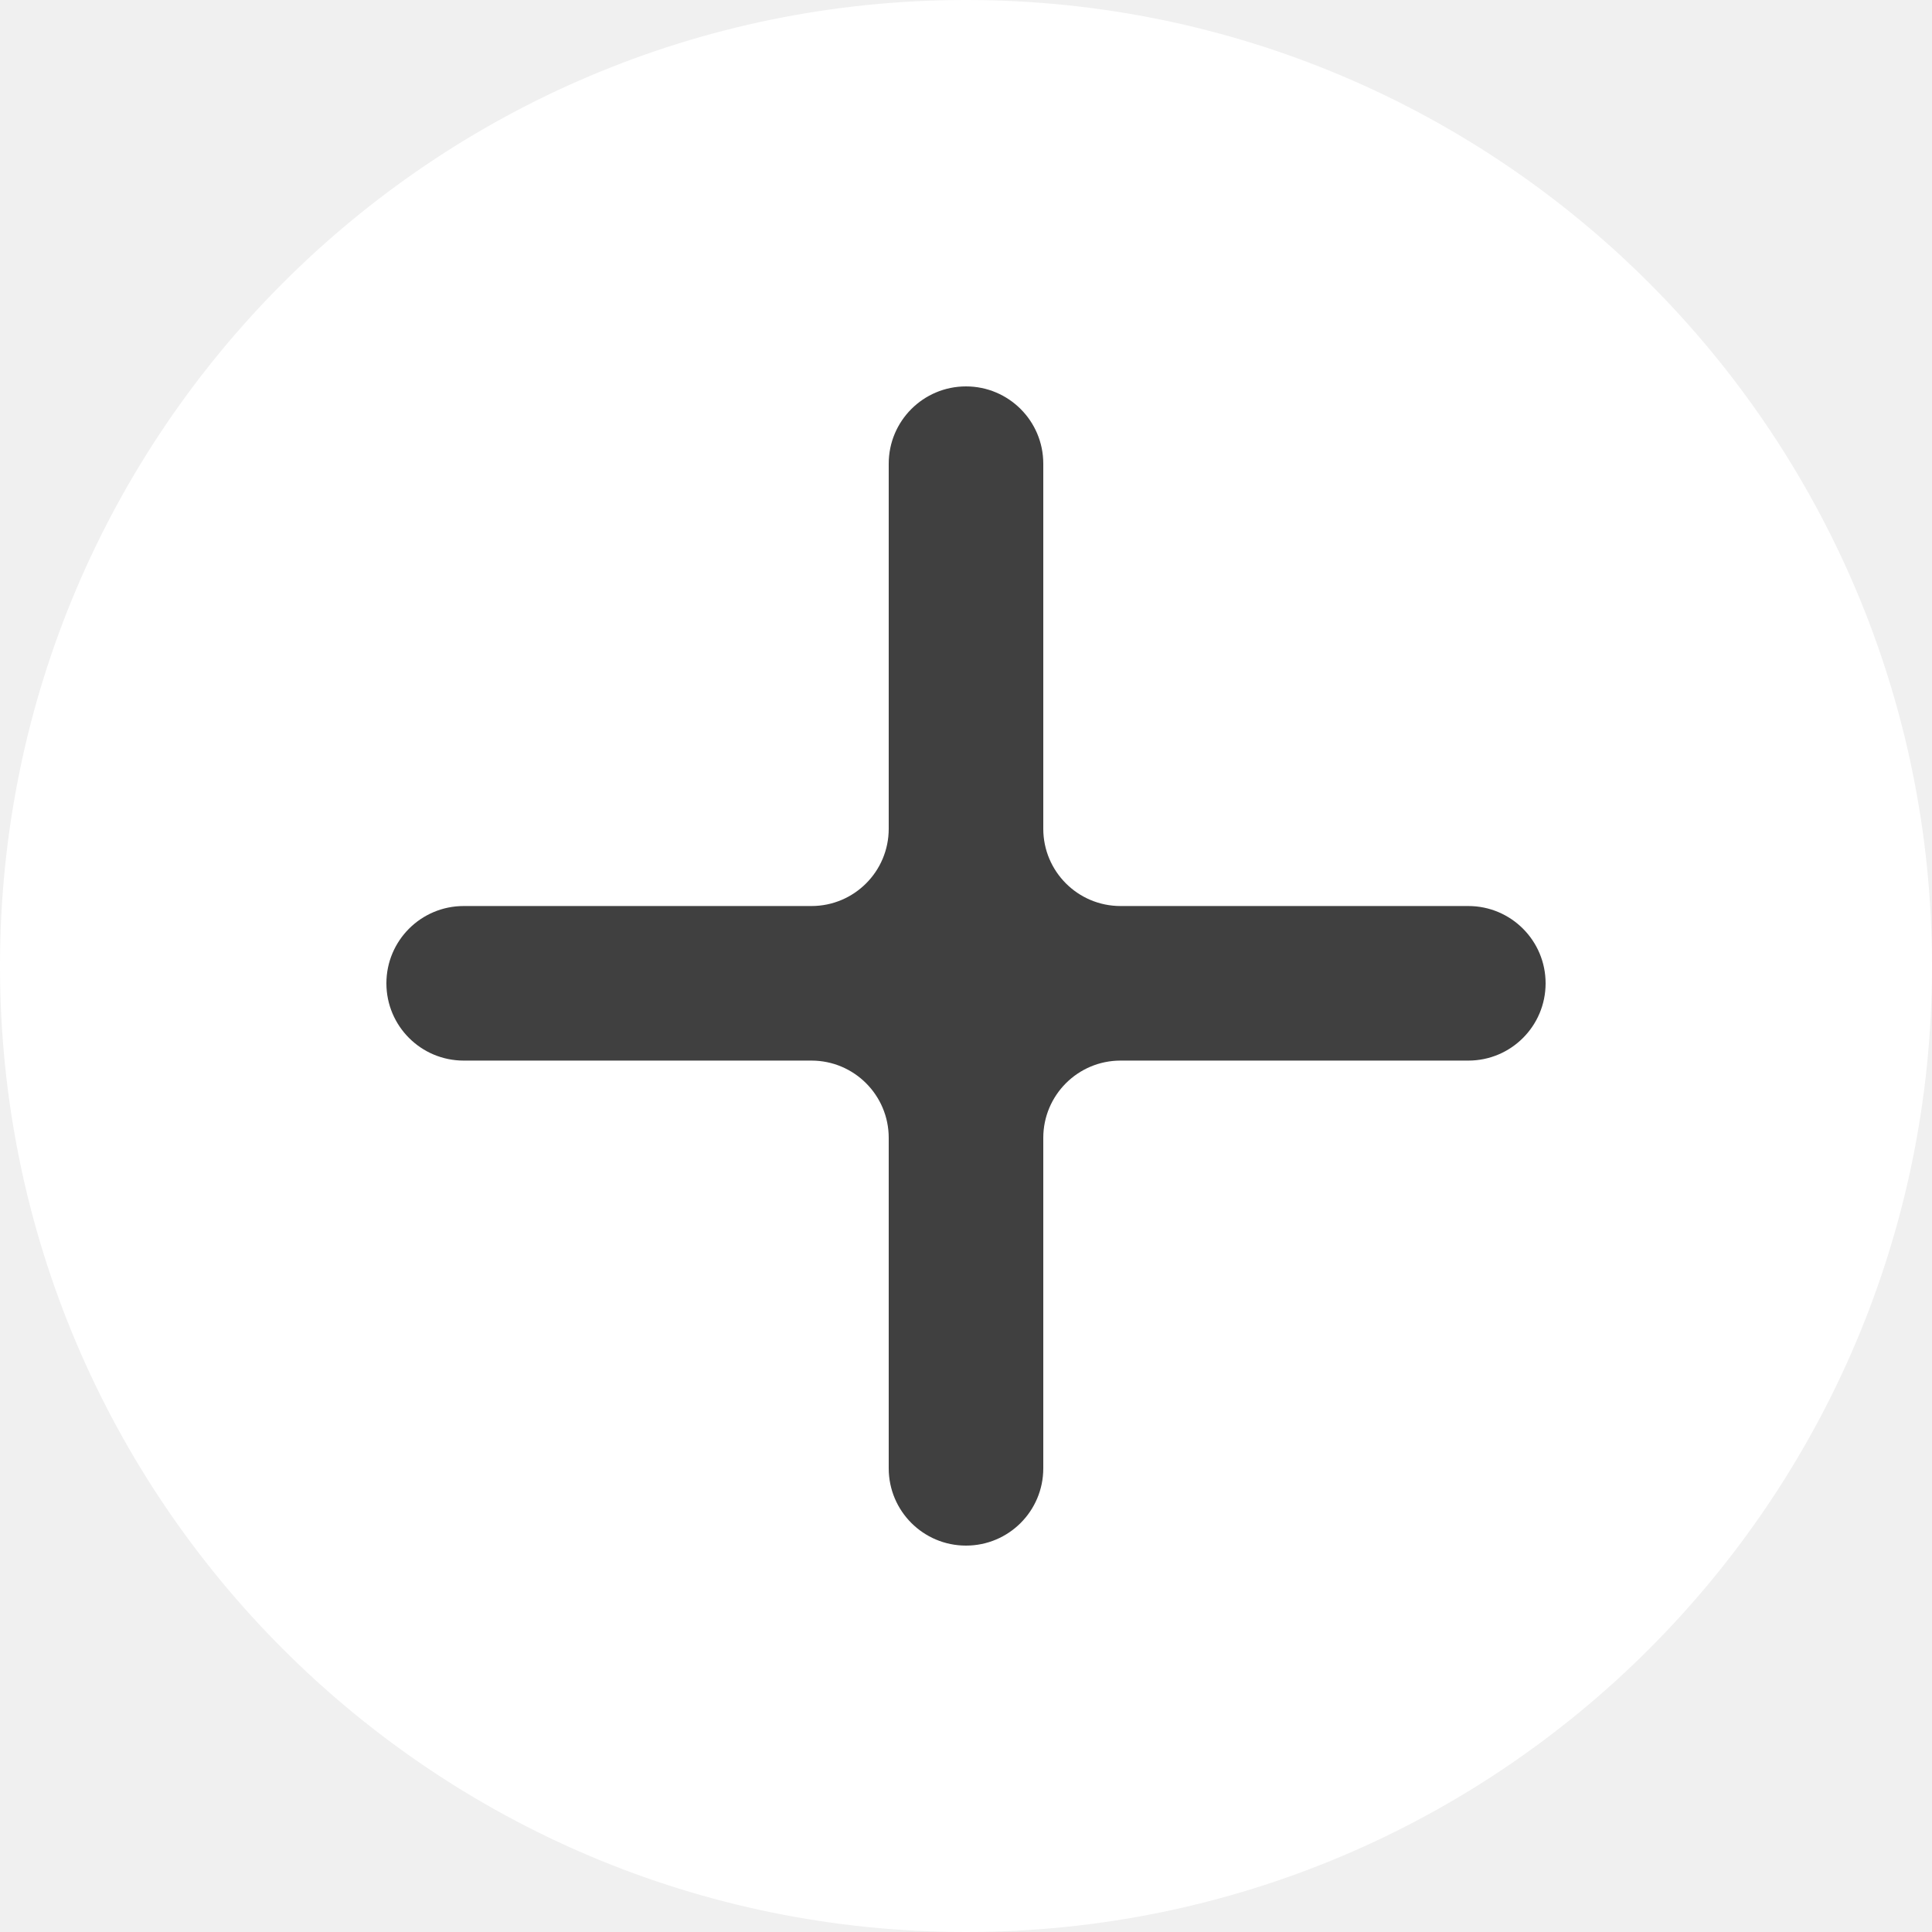
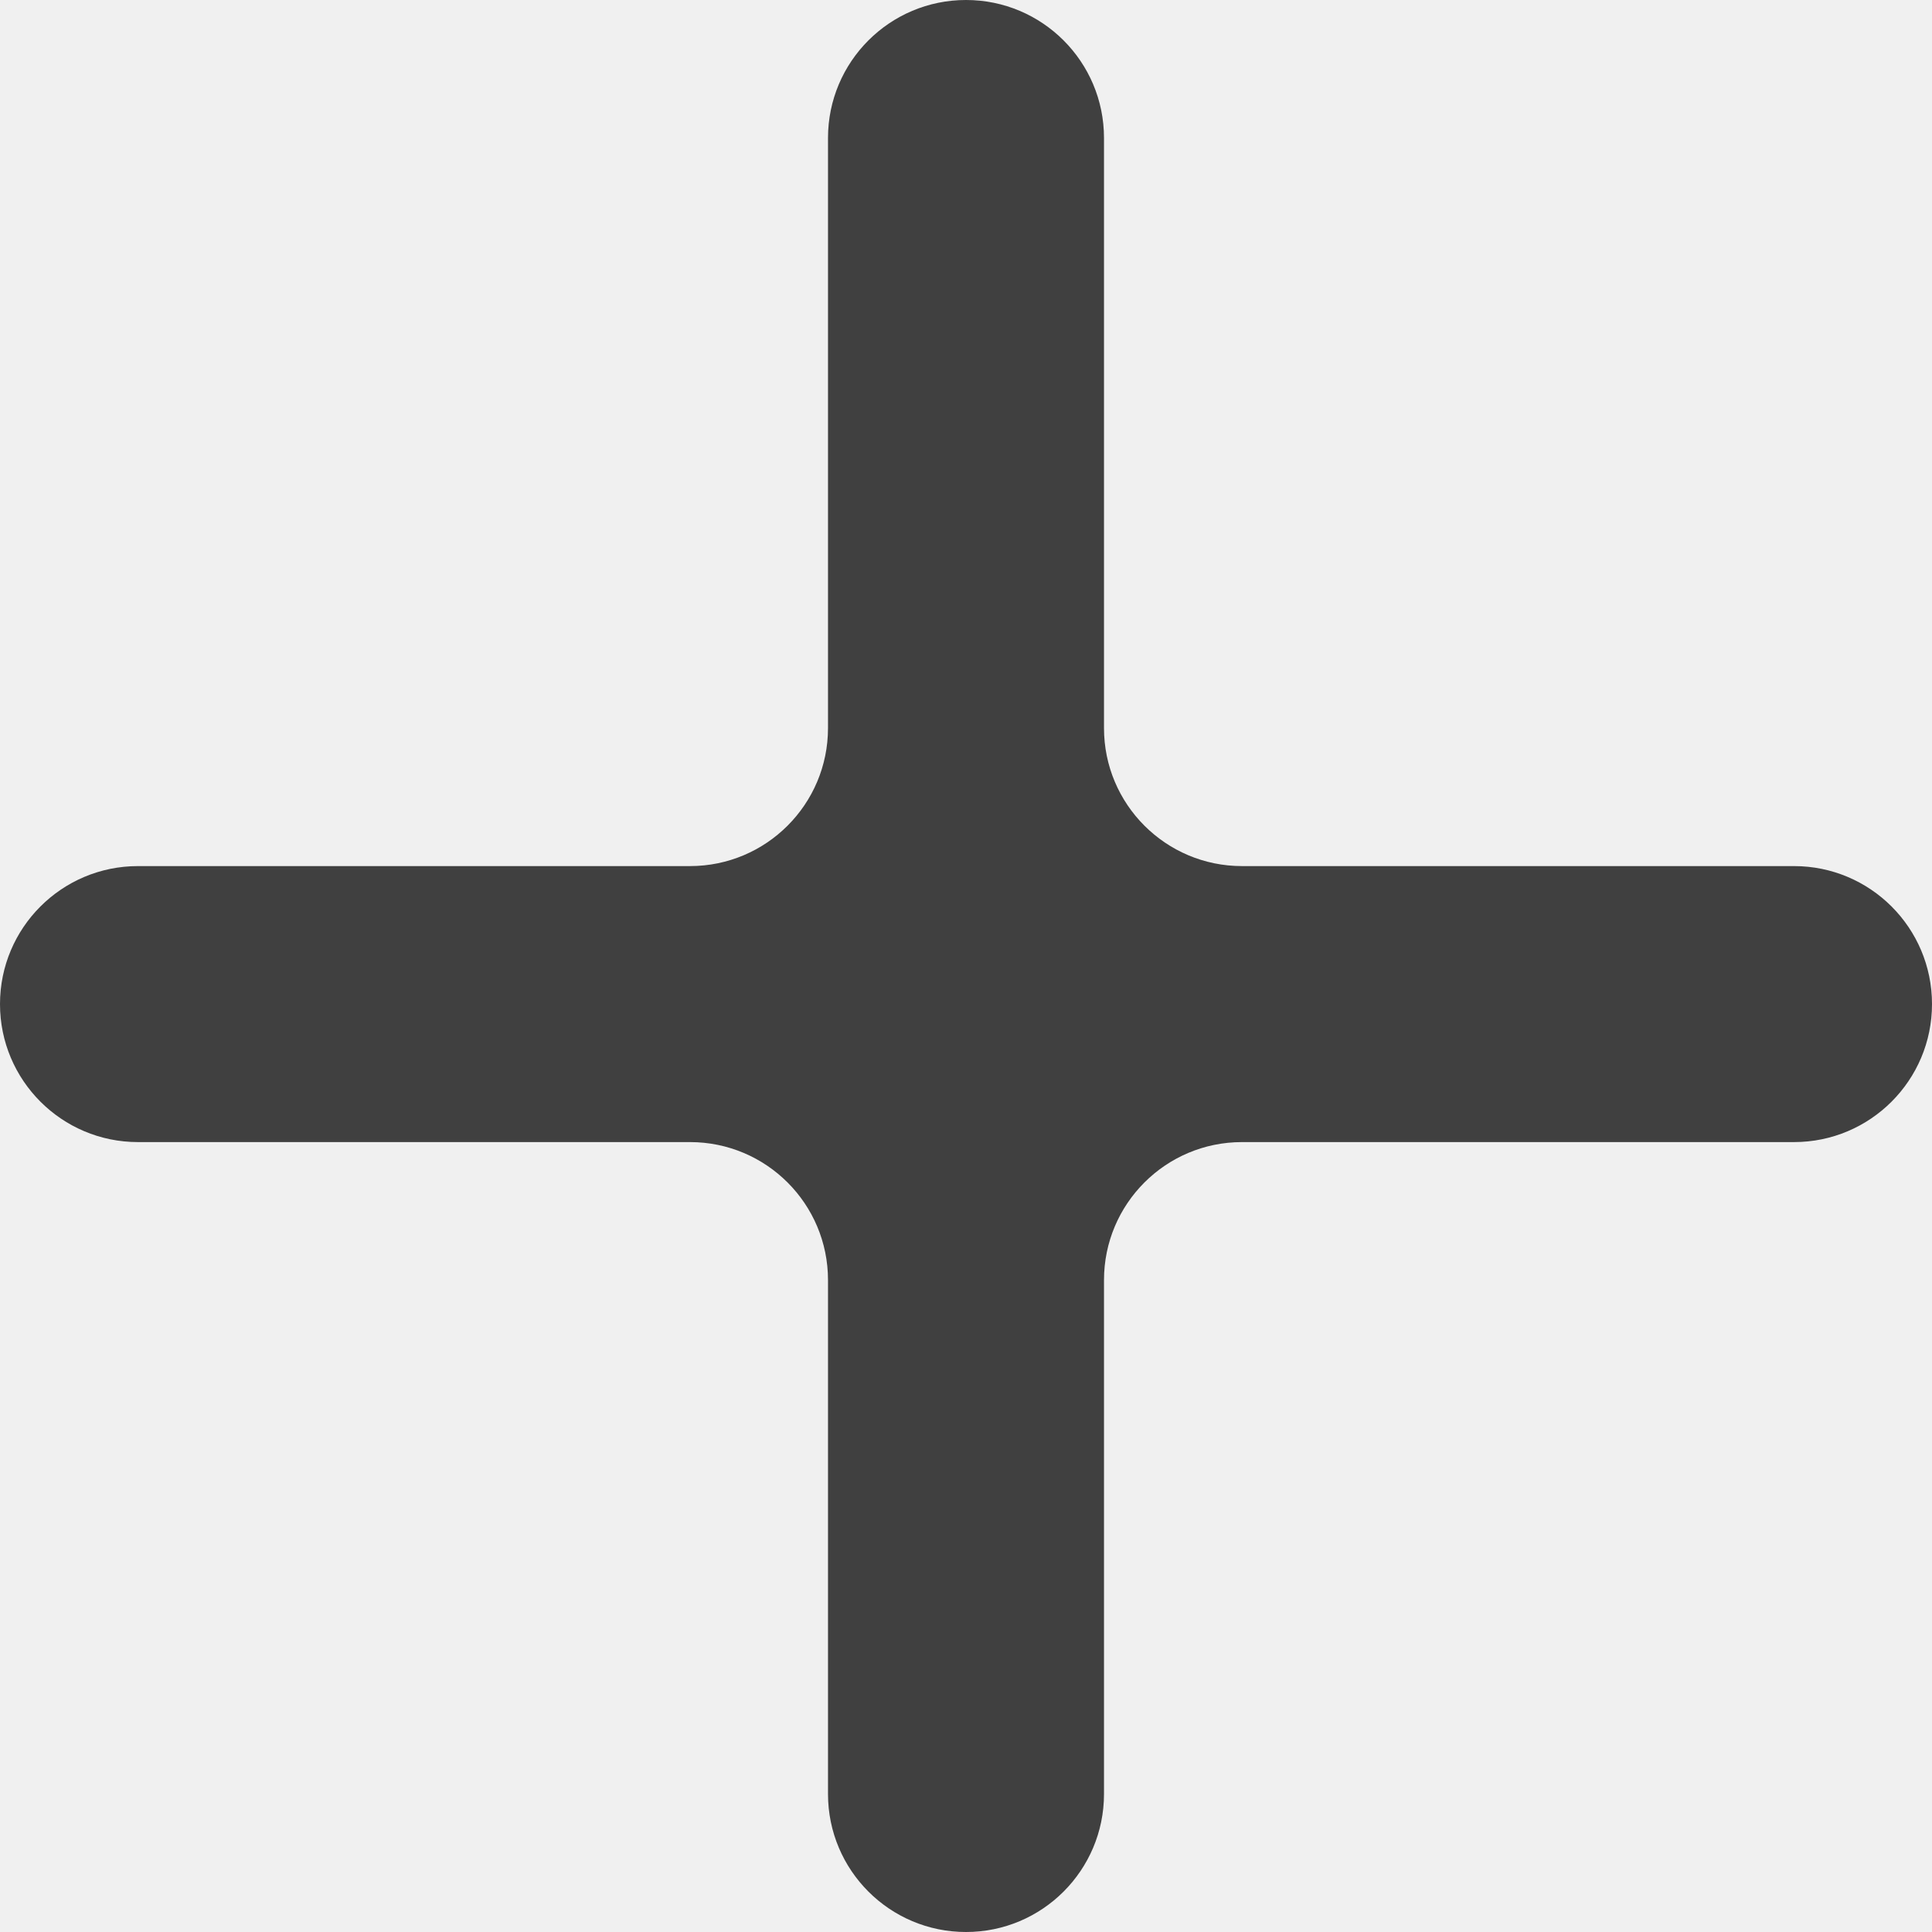
- <svg xmlns="http://www.w3.org/2000/svg" width="50" height="50" viewBox="0 0 50 50" fill="none">
-   <path d="M0 25C0 11.193 11.193 0 25 0C38.807 0 50 11.193 50 25C50 38.807 38.807 50 25 50C11.193 50 0 38.807 0 25Z" fill="white" />
-   <path d="M27 21.448C27 22.553 27.895 23.448 29 23.448H38C39.105 23.448 40 24.344 40 25.448C40 26.553 39.105 27.448 38 27.448H29C27.895 27.448 27 28.344 27 29.448V38C27 39.105 26.105 40 25 40C23.895 40 23 39.105 23 38V29.448C23 28.344 22.105 27.448 21 27.448H12C10.895 27.448 10 26.553 10 25.448C10 24.344 10.895 23.448 12 23.448H21C22.105 23.448 23 22.553 23 21.448V12C23 10.895 23.895 10 25 10C26.105 10 27 10.895 27 12V21.448Z" fill="#404040" />
+ <svg xmlns="http://www.w3.org/2000/svg" width="28" height="28" viewBox="0 0 28 28" fill="none">
+   <path d="M16 10.552C16 11.656 16.895 12.552 18 12.552H26C27.105 12.552 28 13.447 28 14.552C28 15.656 27.105 16.552 26 16.552H18C16.895 16.552 16 17.447 16 18.552V26C16 27.105 15.105 28 14 28C12.895 28 12 27.105 12 26V18.552C12 17.447 11.105 16.552 10 16.552H2C0.895 16.552 0 15.656 0 14.552C0 13.447 0.895 12.552 2 12.552H10C11.105 12.552 12 11.656 12 10.552V2C12 0.895 12.895 0 14 0C15.105 0 16 0.895 16 2V10.552Z" fill="#404040" />
</svg>
